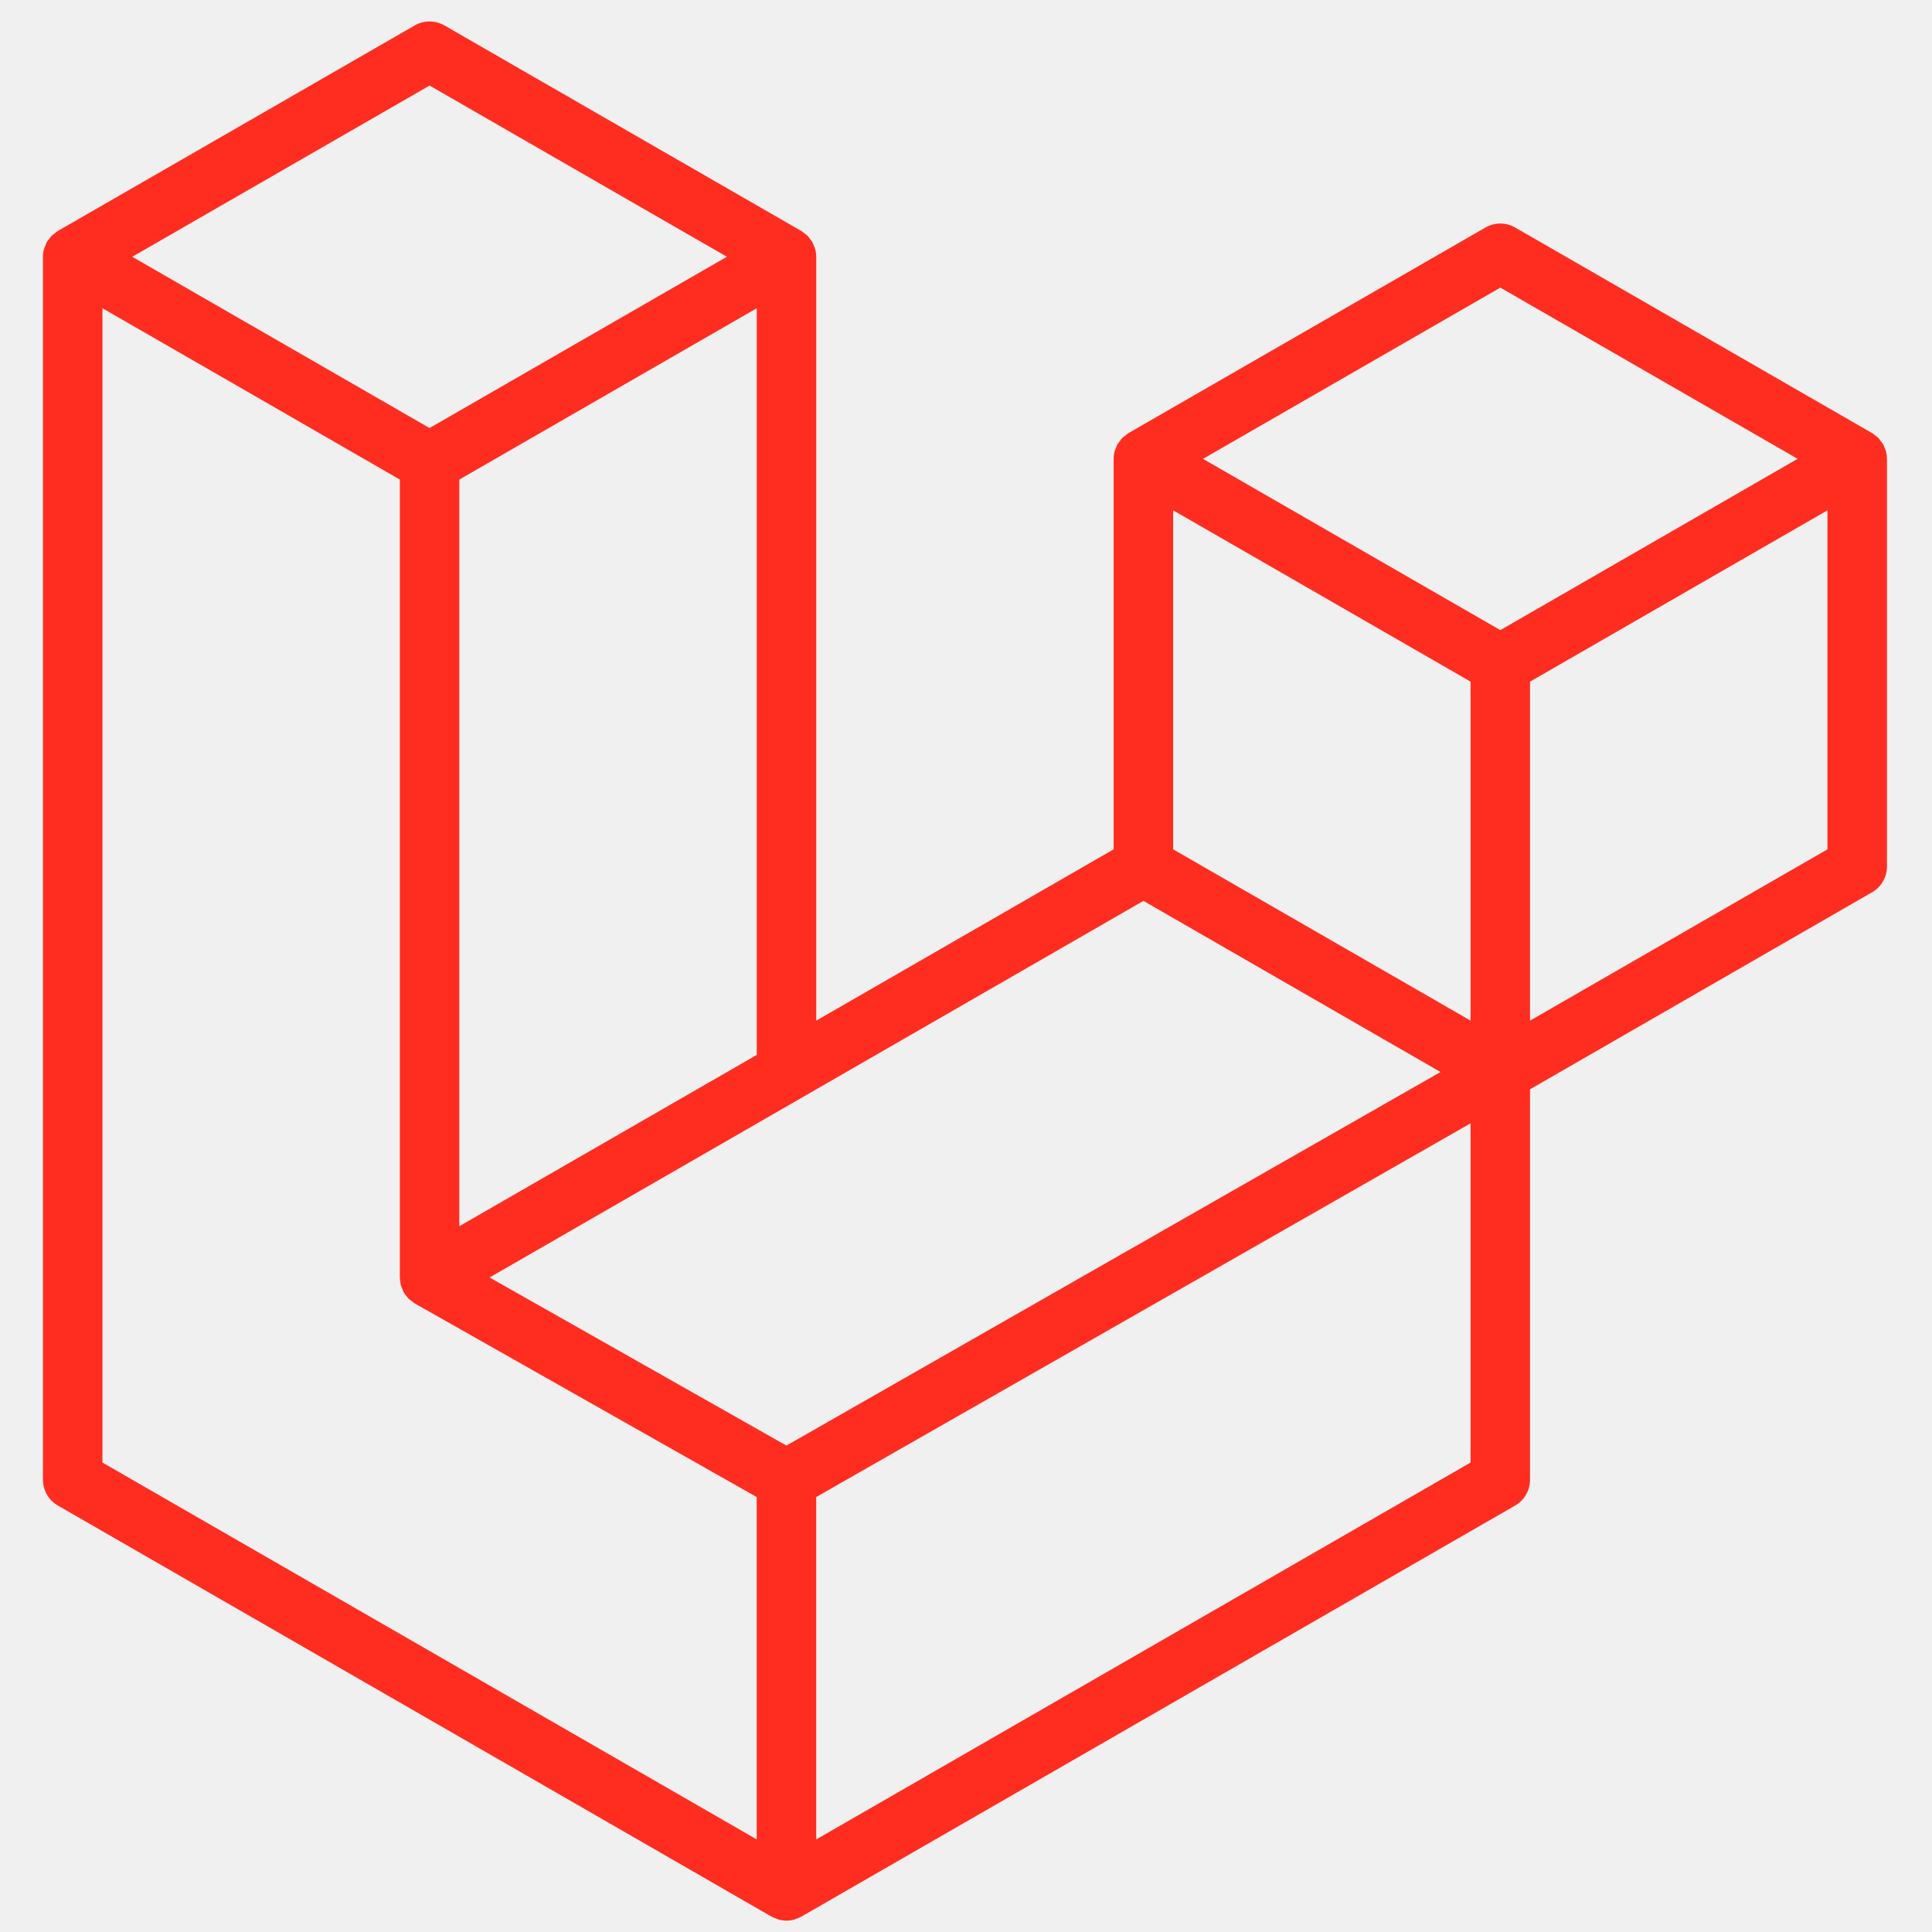
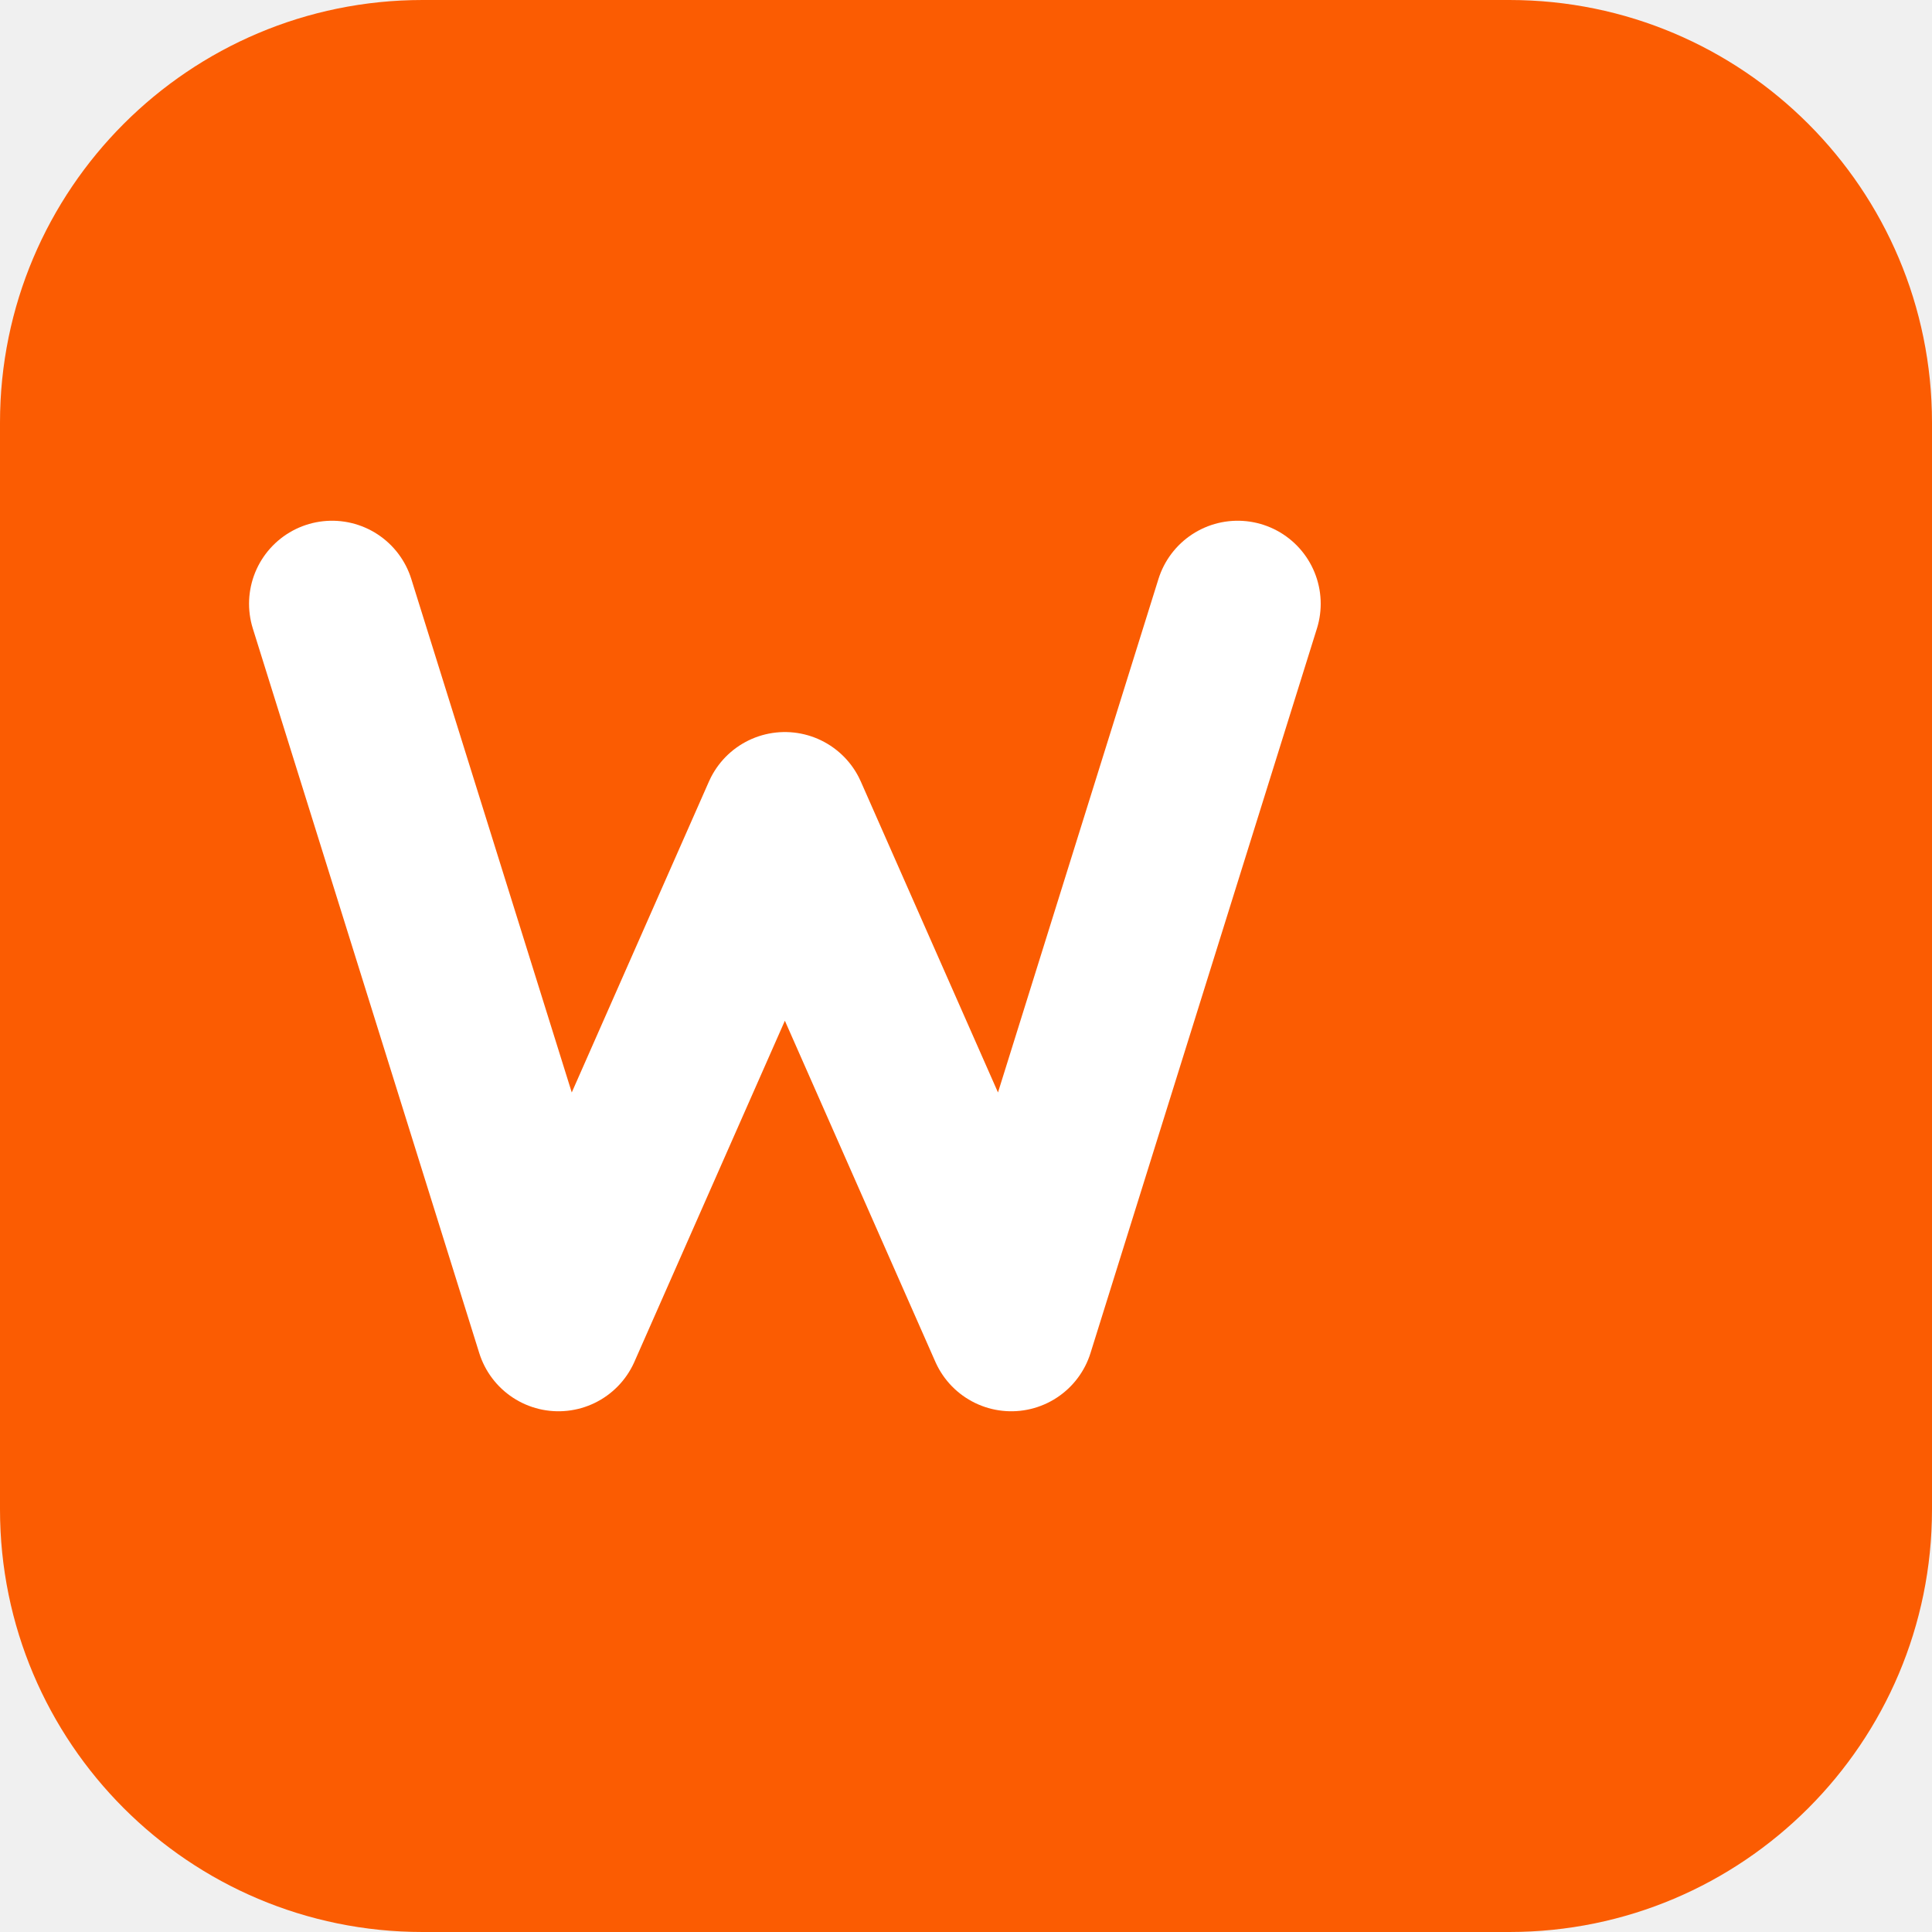
- <svg xmlns="http://www.w3.org/2000/svg" width="166" height="166" viewBox="0 0 166 166" fill="none">
-   <path fill-rule="evenodd" clip-rule="evenodd" d="M162.041 38.759C162.099 38.977 162.129 39.201 162.13 39.426V74.452C162.13 74.902 162.011 75.344 161.786 75.733C161.561 76.122 161.237 76.444 160.847 76.668L131.462 93.594V127.141C131.462 128.054 130.977 128.897 130.186 129.357L68.847 164.683C68.707 164.763 68.554 164.814 68.401 164.868C68.343 164.887 68.289 164.922 68.228 164.938C67.8 165.051 67.349 165.051 66.92 164.938C66.85 164.919 66.786 164.881 66.719 164.855C66.579 164.804 66.432 164.76 66.298 164.683L4.972 129.357C4.583 129.133 4.259 128.81 4.034 128.421C3.808 128.032 3.69 127.591 3.689 127.141L3.689 22.063C3.689 21.834 3.721 21.61 3.779 21.393C3.798 21.32 3.843 21.253 3.868 21.179C3.916 21.045 3.961 20.908 4.031 20.783C4.079 20.7 4.149 20.633 4.206 20.557C4.28 20.454 4.347 20.349 4.433 20.26C4.506 20.186 4.602 20.132 4.685 20.068C4.778 19.992 4.861 19.909 4.966 19.848L35.633 2.185C36.022 1.961 36.462 1.844 36.91 1.844C37.358 1.844 37.798 1.961 38.186 2.185L68.851 19.848H68.857C68.959 19.912 69.045 19.992 69.138 20.065C69.221 20.129 69.313 20.186 69.387 20.257C69.476 20.349 69.54 20.454 69.616 20.557C69.671 20.633 69.744 20.7 69.789 20.783C69.862 20.911 69.904 21.045 69.955 21.179C69.98 21.253 70.025 21.32 70.044 21.396C70.103 21.614 70.133 21.838 70.133 22.063V87.694L95.686 72.974V39.423C95.686 39.2 95.718 38.973 95.775 38.759C95.798 38.683 95.839 38.615 95.865 38.542C95.916 38.408 95.96 38.271 96.031 38.146C96.079 38.063 96.149 37.996 96.203 37.92C96.279 37.818 96.343 37.712 96.433 37.623C96.506 37.549 96.599 37.495 96.681 37.431C96.777 37.355 96.86 37.272 96.962 37.211L127.633 19.548C128.021 19.324 128.461 19.206 128.91 19.206C129.358 19.206 129.798 19.324 130.186 19.548L160.85 37.211C160.959 37.275 161.042 37.355 161.137 37.428C161.217 37.492 161.31 37.549 161.383 37.62C161.473 37.712 161.536 37.818 161.613 37.92C161.67 37.996 161.741 38.063 161.785 38.146C161.859 38.271 161.9 38.408 161.951 38.542C161.98 38.615 162.021 38.683 162.041 38.759ZM157.018 72.974V43.848L146.287 50.028L131.462 58.568V87.694L157.021 72.974H157.018ZM126.354 125.663V96.518L111.771 104.85L70.13 128.626V158.046L126.354 125.663ZM8.801 26.485V125.663L65.018 158.043V128.629L35.649 112L35.64 111.994L35.627 111.988C35.528 111.93 35.445 111.847 35.353 111.777C35.273 111.713 35.18 111.662 35.11 111.592L35.104 111.582C35.021 111.502 34.963 111.403 34.893 111.314C34.829 111.228 34.753 111.154 34.702 111.065L34.699 111.055C34.641 110.96 34.606 110.845 34.565 110.736C34.523 110.64 34.469 110.551 34.443 110.449C34.411 110.328 34.405 110.197 34.392 110.072C34.379 109.976 34.354 109.881 34.354 109.785V109.778V41.205L19.532 32.662L8.801 26.485ZM36.913 7.35L11.364 22.063L36.907 36.777L62.453 22.06L36.907 7.35H36.913ZM50.2 99.174L65.022 90.637V26.485L54.291 32.665L39.466 41.205V105.357L50.2 99.174ZM128.91 24.713L103.363 39.426L128.91 54.14L154.453 39.423L128.91 24.713ZM126.354 58.568L111.529 50.028L100.798 43.848V72.974L115.619 81.511L126.354 87.694V58.568ZM67.571 124.205L105.042 102.803L123.772 92.109L98.245 77.405L68.854 94.334L42.066 109.762L67.571 124.205Z" fill="#FF2D20" />
+ <svg xmlns="http://www.w3.org/2000/svg" width="64" height="64" viewBox="0 0 64 64" fill="none">
+   <rect width="64" height="64" rx="14" fill="#FB5C02" />
+   <path d="M11 20L18.5 44L26 27L33.5 44L41 20" stroke="#FFFFFF" stroke-width="5.5" stroke-linecap="round" stroke-linejoin="round" fill="none" />
</svg>
